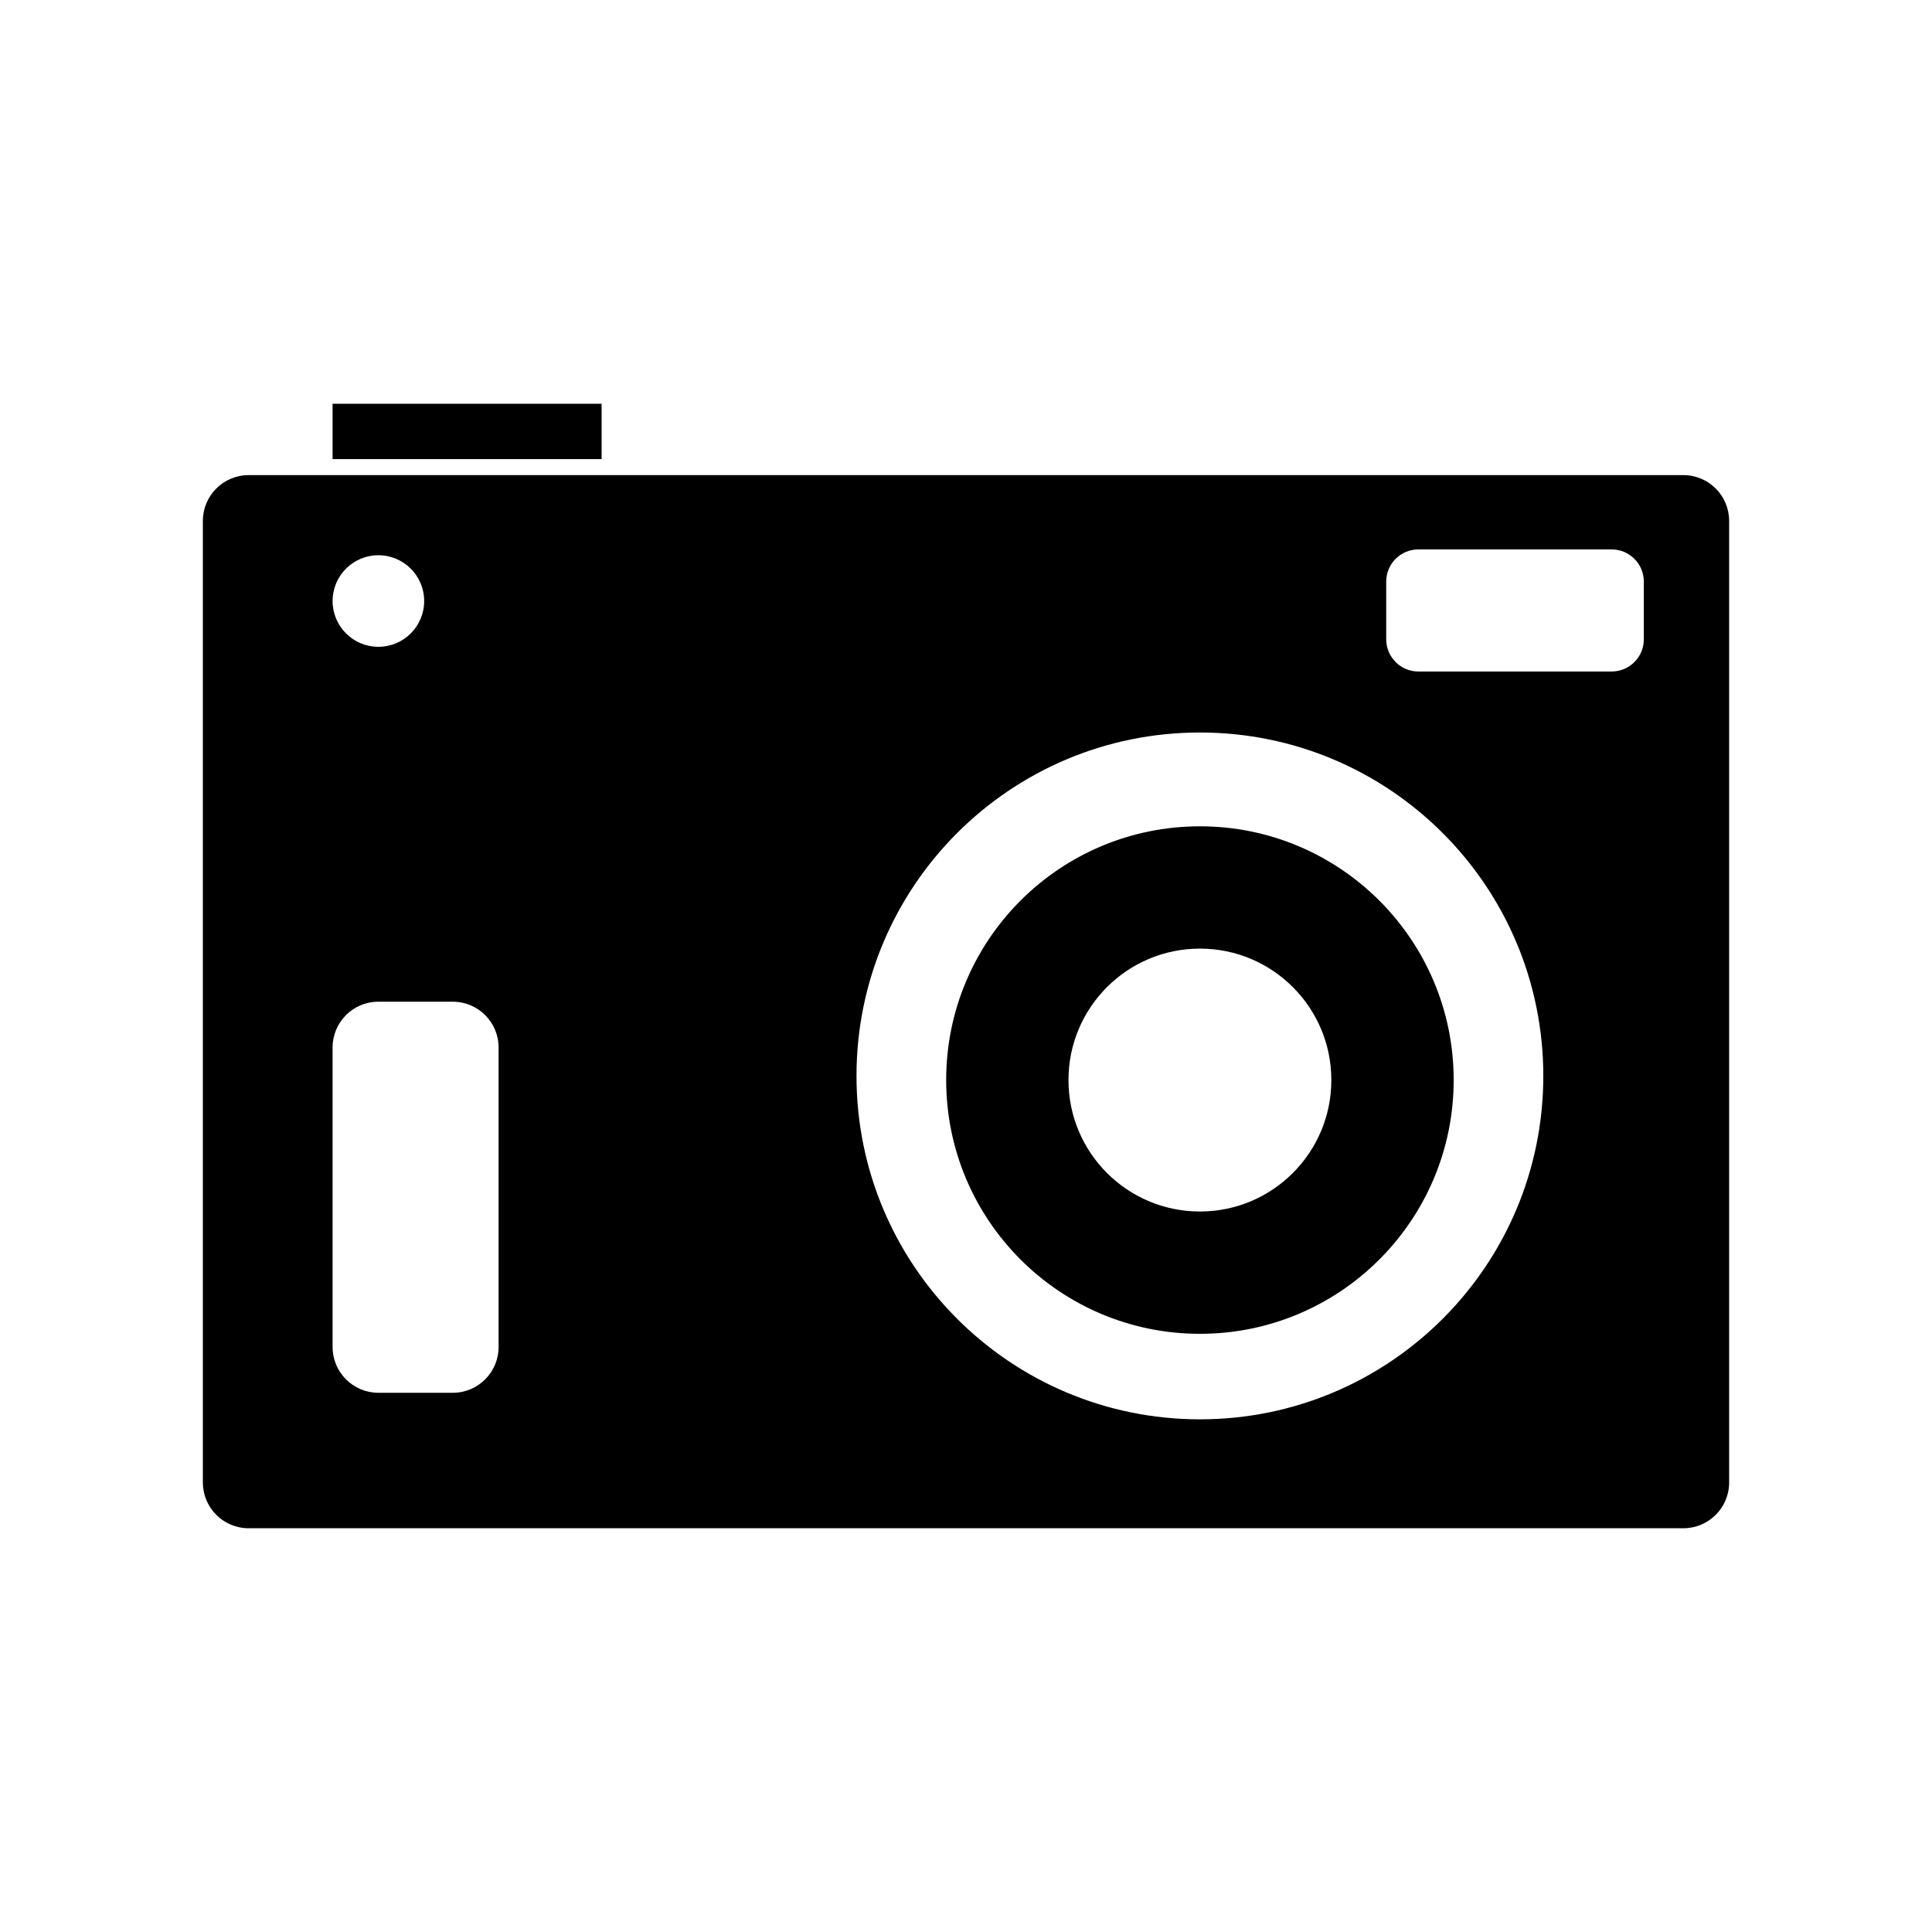
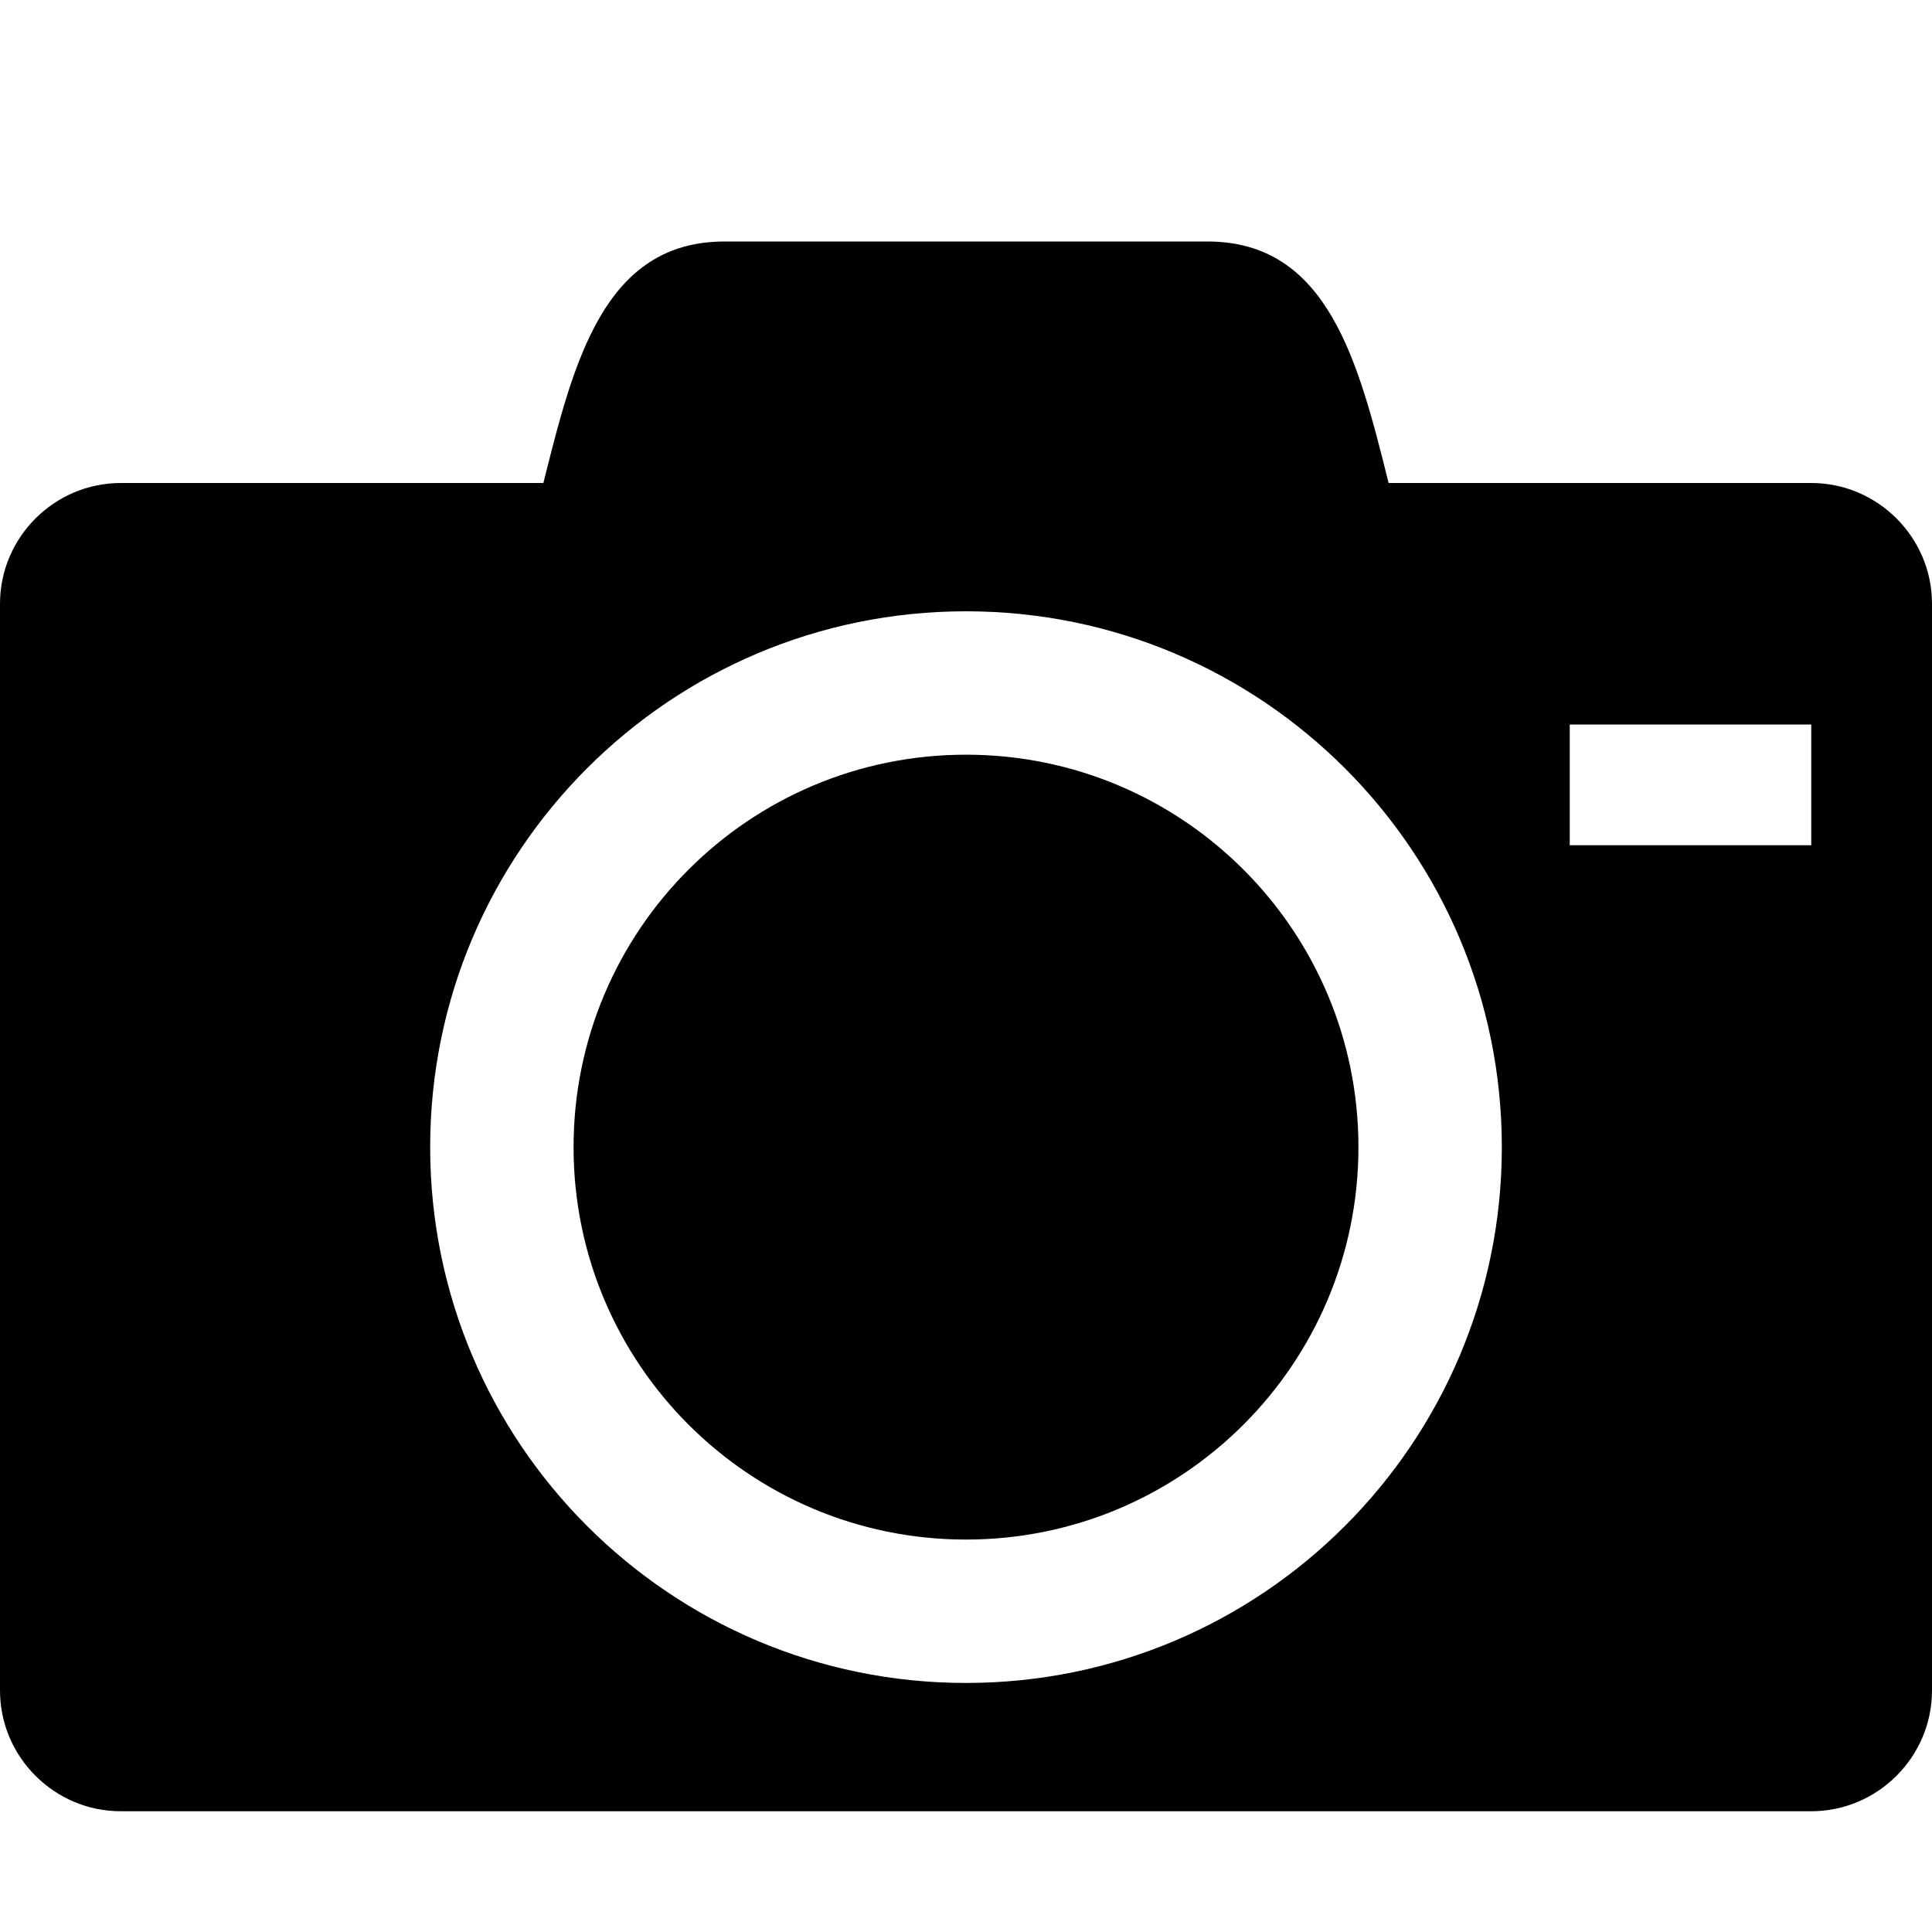
- <svg xmlns="http://www.w3.org/2000/svg" version="1.1" id="cameraIcon" x="0px" y="0px" width="100px" height="100px" viewBox="0 0 100 100" enable-background="new 0 0 100 100" xml:space="preserve">
-   <g id="Layer_8">
-     <path d="M87.131,24.592H12.869c-1.307,0-2.369,1.061-2.369,2.37v49.771c0,1.309,1.063,2.369,2.369,2.369h74.262   c1.309,0,2.369-1.061,2.369-2.369V26.962C89.5,25.653,88.439,24.592,87.131,24.592z M25.807,69.72c0,1.31-1.063,2.37-2.371,2.37   h-3.852c-1.309,0-2.369-1.061-2.369-2.37V54.217c0-1.309,1.061-2.369,2.369-2.369h3.852c1.309,0,2.371,1.061,2.371,2.369V69.72z    M85.084,33.09c0,0.92-0.744,1.667-1.666,1.667h-10c-0.922,0-1.668-0.747-1.668-1.667v-2.985c0-0.921,0.746-1.668,1.668-1.668h10   c0.922,0,1.666,0.747,1.666,1.668V33.09z M62.109,73.464c-9.818,0-17.777-7.958-17.777-17.774c0-9.818,7.959-17.776,17.777-17.776   c9.815,0,17.772,7.958,17.772,17.776C79.883,65.506,71.926,73.464,62.109,73.464z M19.584,33.479c-1.309,0-2.369-1.062-2.369-2.37   c0-1.309,1.061-2.37,2.369-2.37c1.311,0,2.371,1.061,2.371,2.37S20.895,33.479,19.584,33.479z M62.109,42.77   c-7.256,0-13.135,5.88-13.135,13.132c0,7.256,5.879,13.136,13.135,13.136c7.252,0,13.133-5.88,13.133-13.136   C75.242,48.649,69.361,42.77,62.109,42.77z M62.109,62.707c-3.76,0-6.805-3.046-6.805-6.805c0-3.756,3.045-6.802,6.805-6.802   c3.756,0,6.801,3.046,6.801,6.802C68.91,59.661,65.865,62.707,62.109,62.707z M31.139,23.762H17.215v-2.864h13.924V23.762z" />
-   </g>
+ <svg xmlns="http://www.w3.org/2000/svg" version="1.1" id="cameraIcon" x="0px" y="0px" width="512px" height="512px" viewBox="0 0 512 512" enable-background="new 0 0 512 512" xml:space="preserve">
+   <path d="M152,304c0,57.438,46.562,104,104,104c57.438,0,104-46.562,104-104c0-57.438-46.562-104-104-104  C198.562,200,152,246.562,152,304z M480,128H368c-8-32-16-64-48-64H192c-32,0-40,32-48,64H32c-17.6,0-32,14.4-32,32v288  c0,17.6,14.4,32,32,32h448c17.6,0,32-14.4,32-32V160C512,142.4,497.6,128,480,128z M256,446c-78.425,0-142-63.574-142-142  c0-78.425,63.575-142,142-142c78.426,0,142,63.575,142,142C398,382.426,334.427,446,256,446z M480,224h-64v-32h64V224z" />
</svg>
